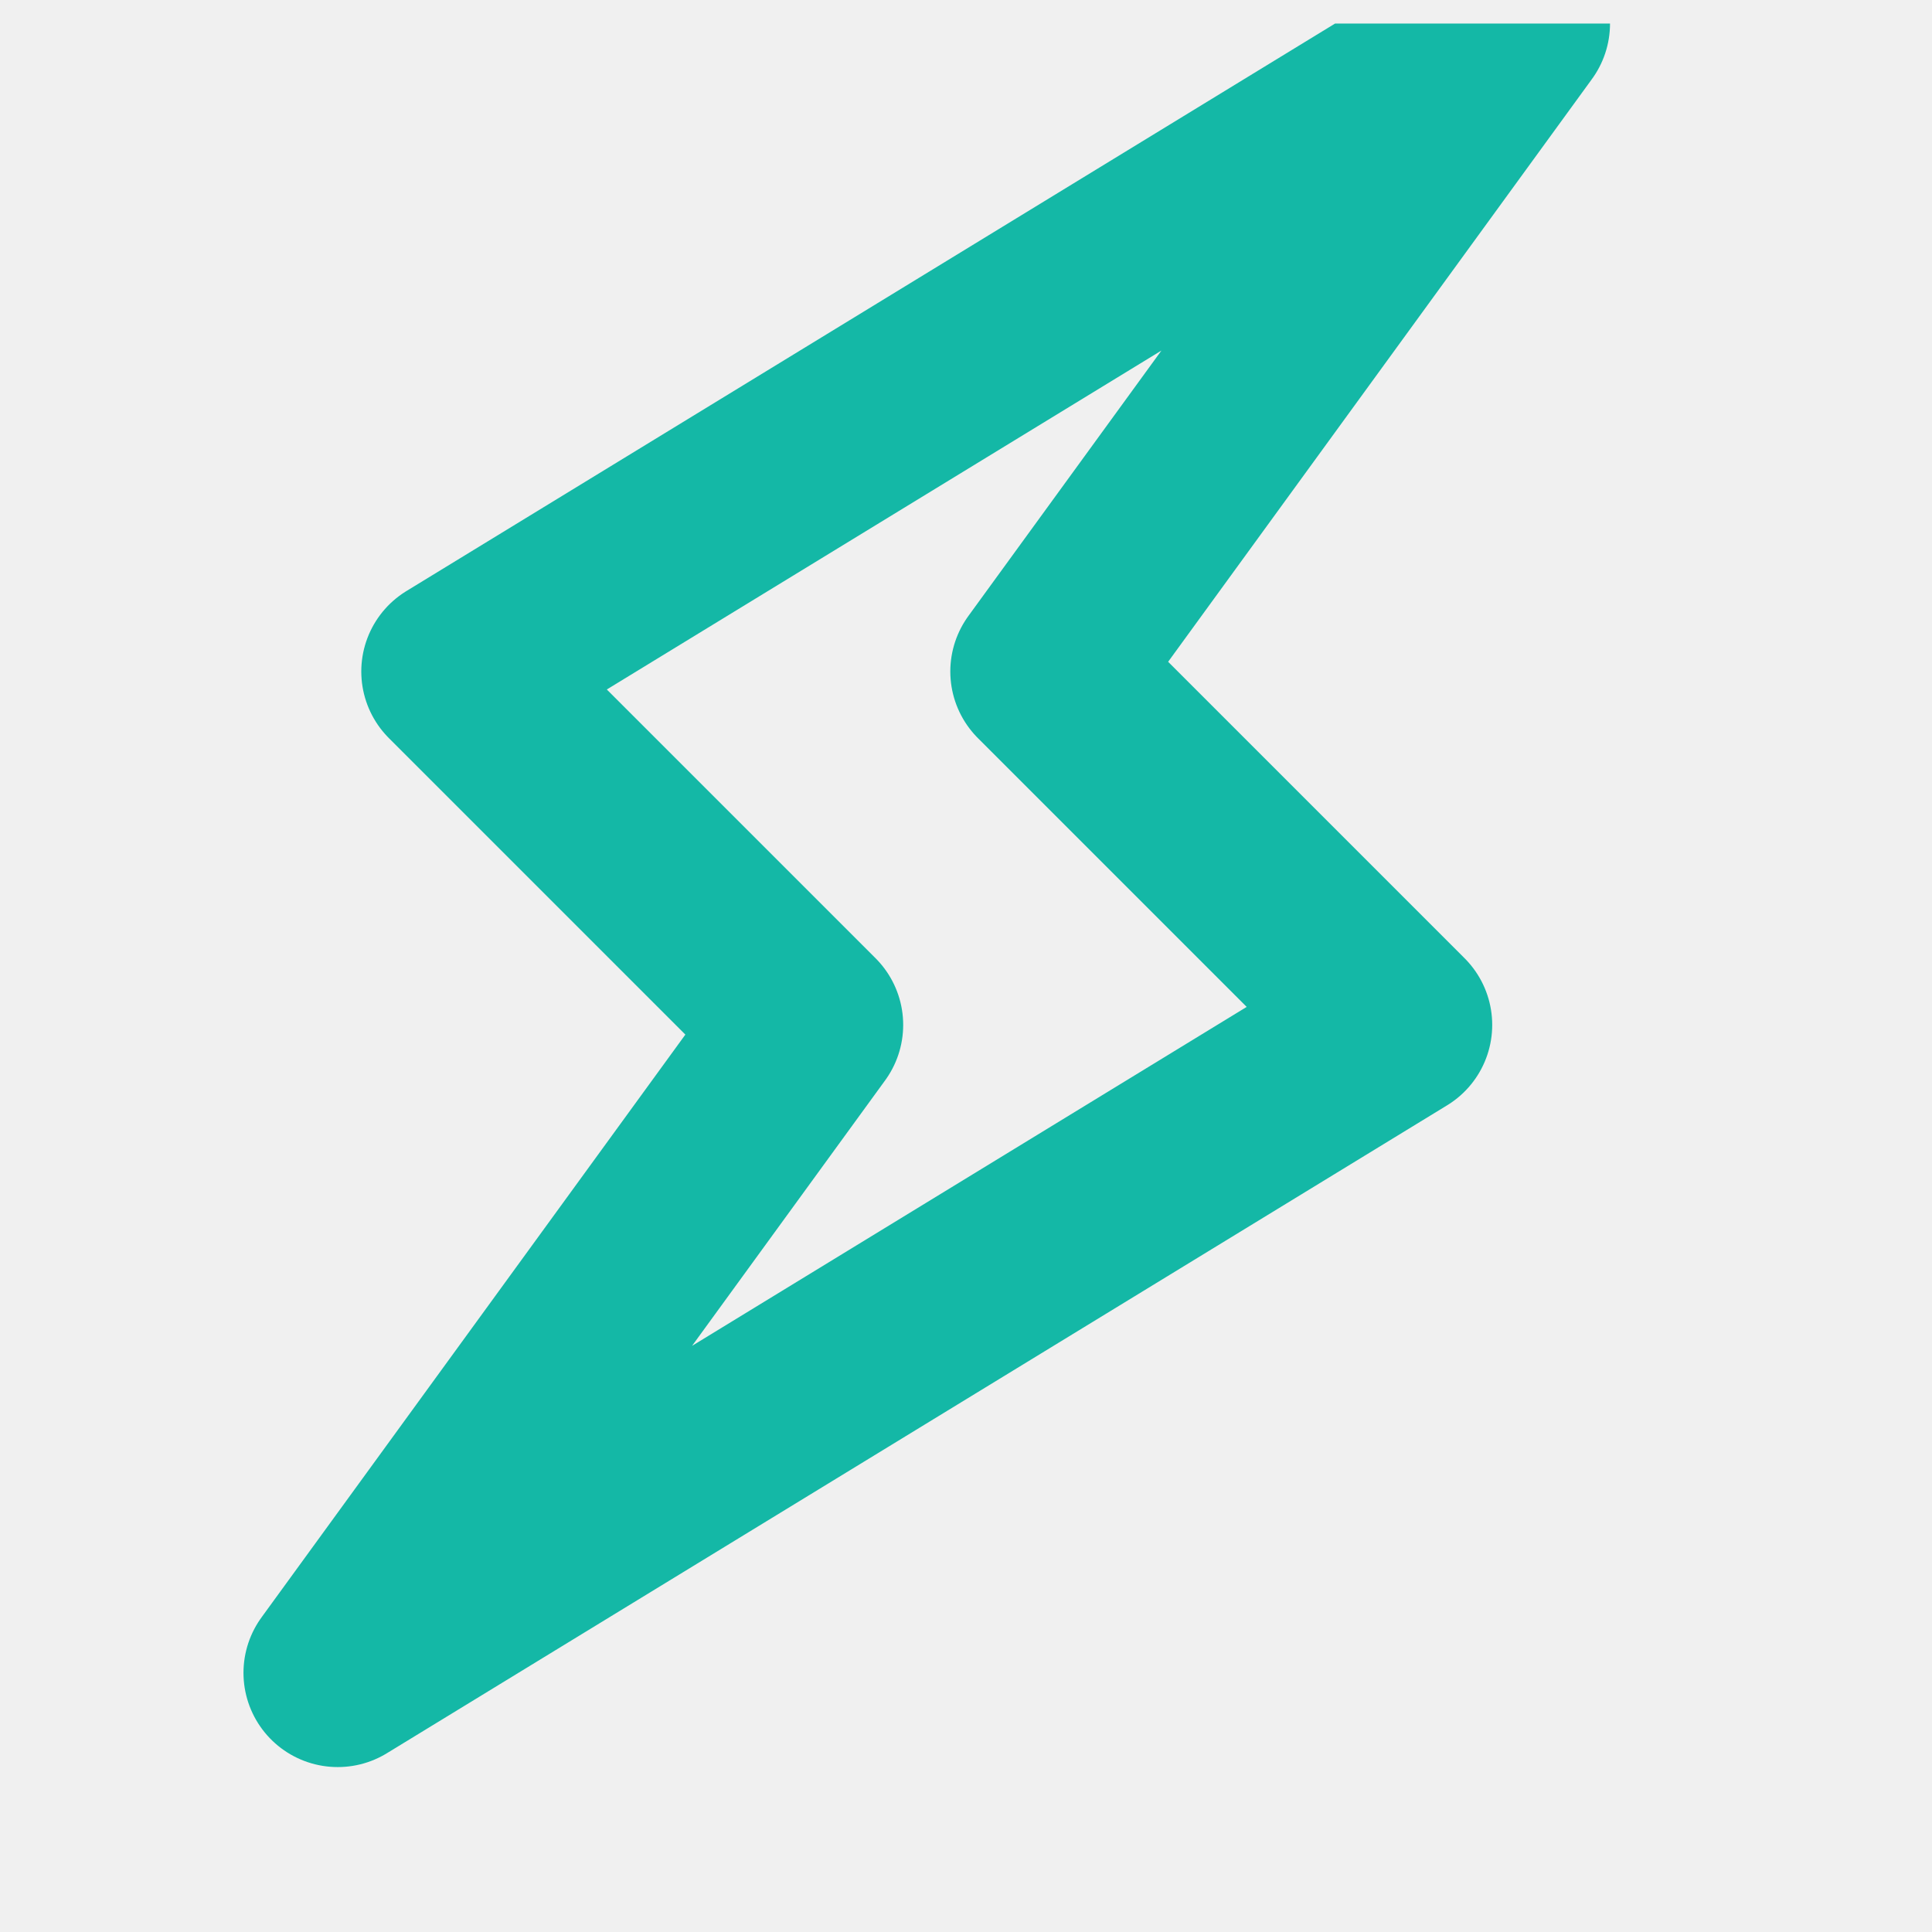
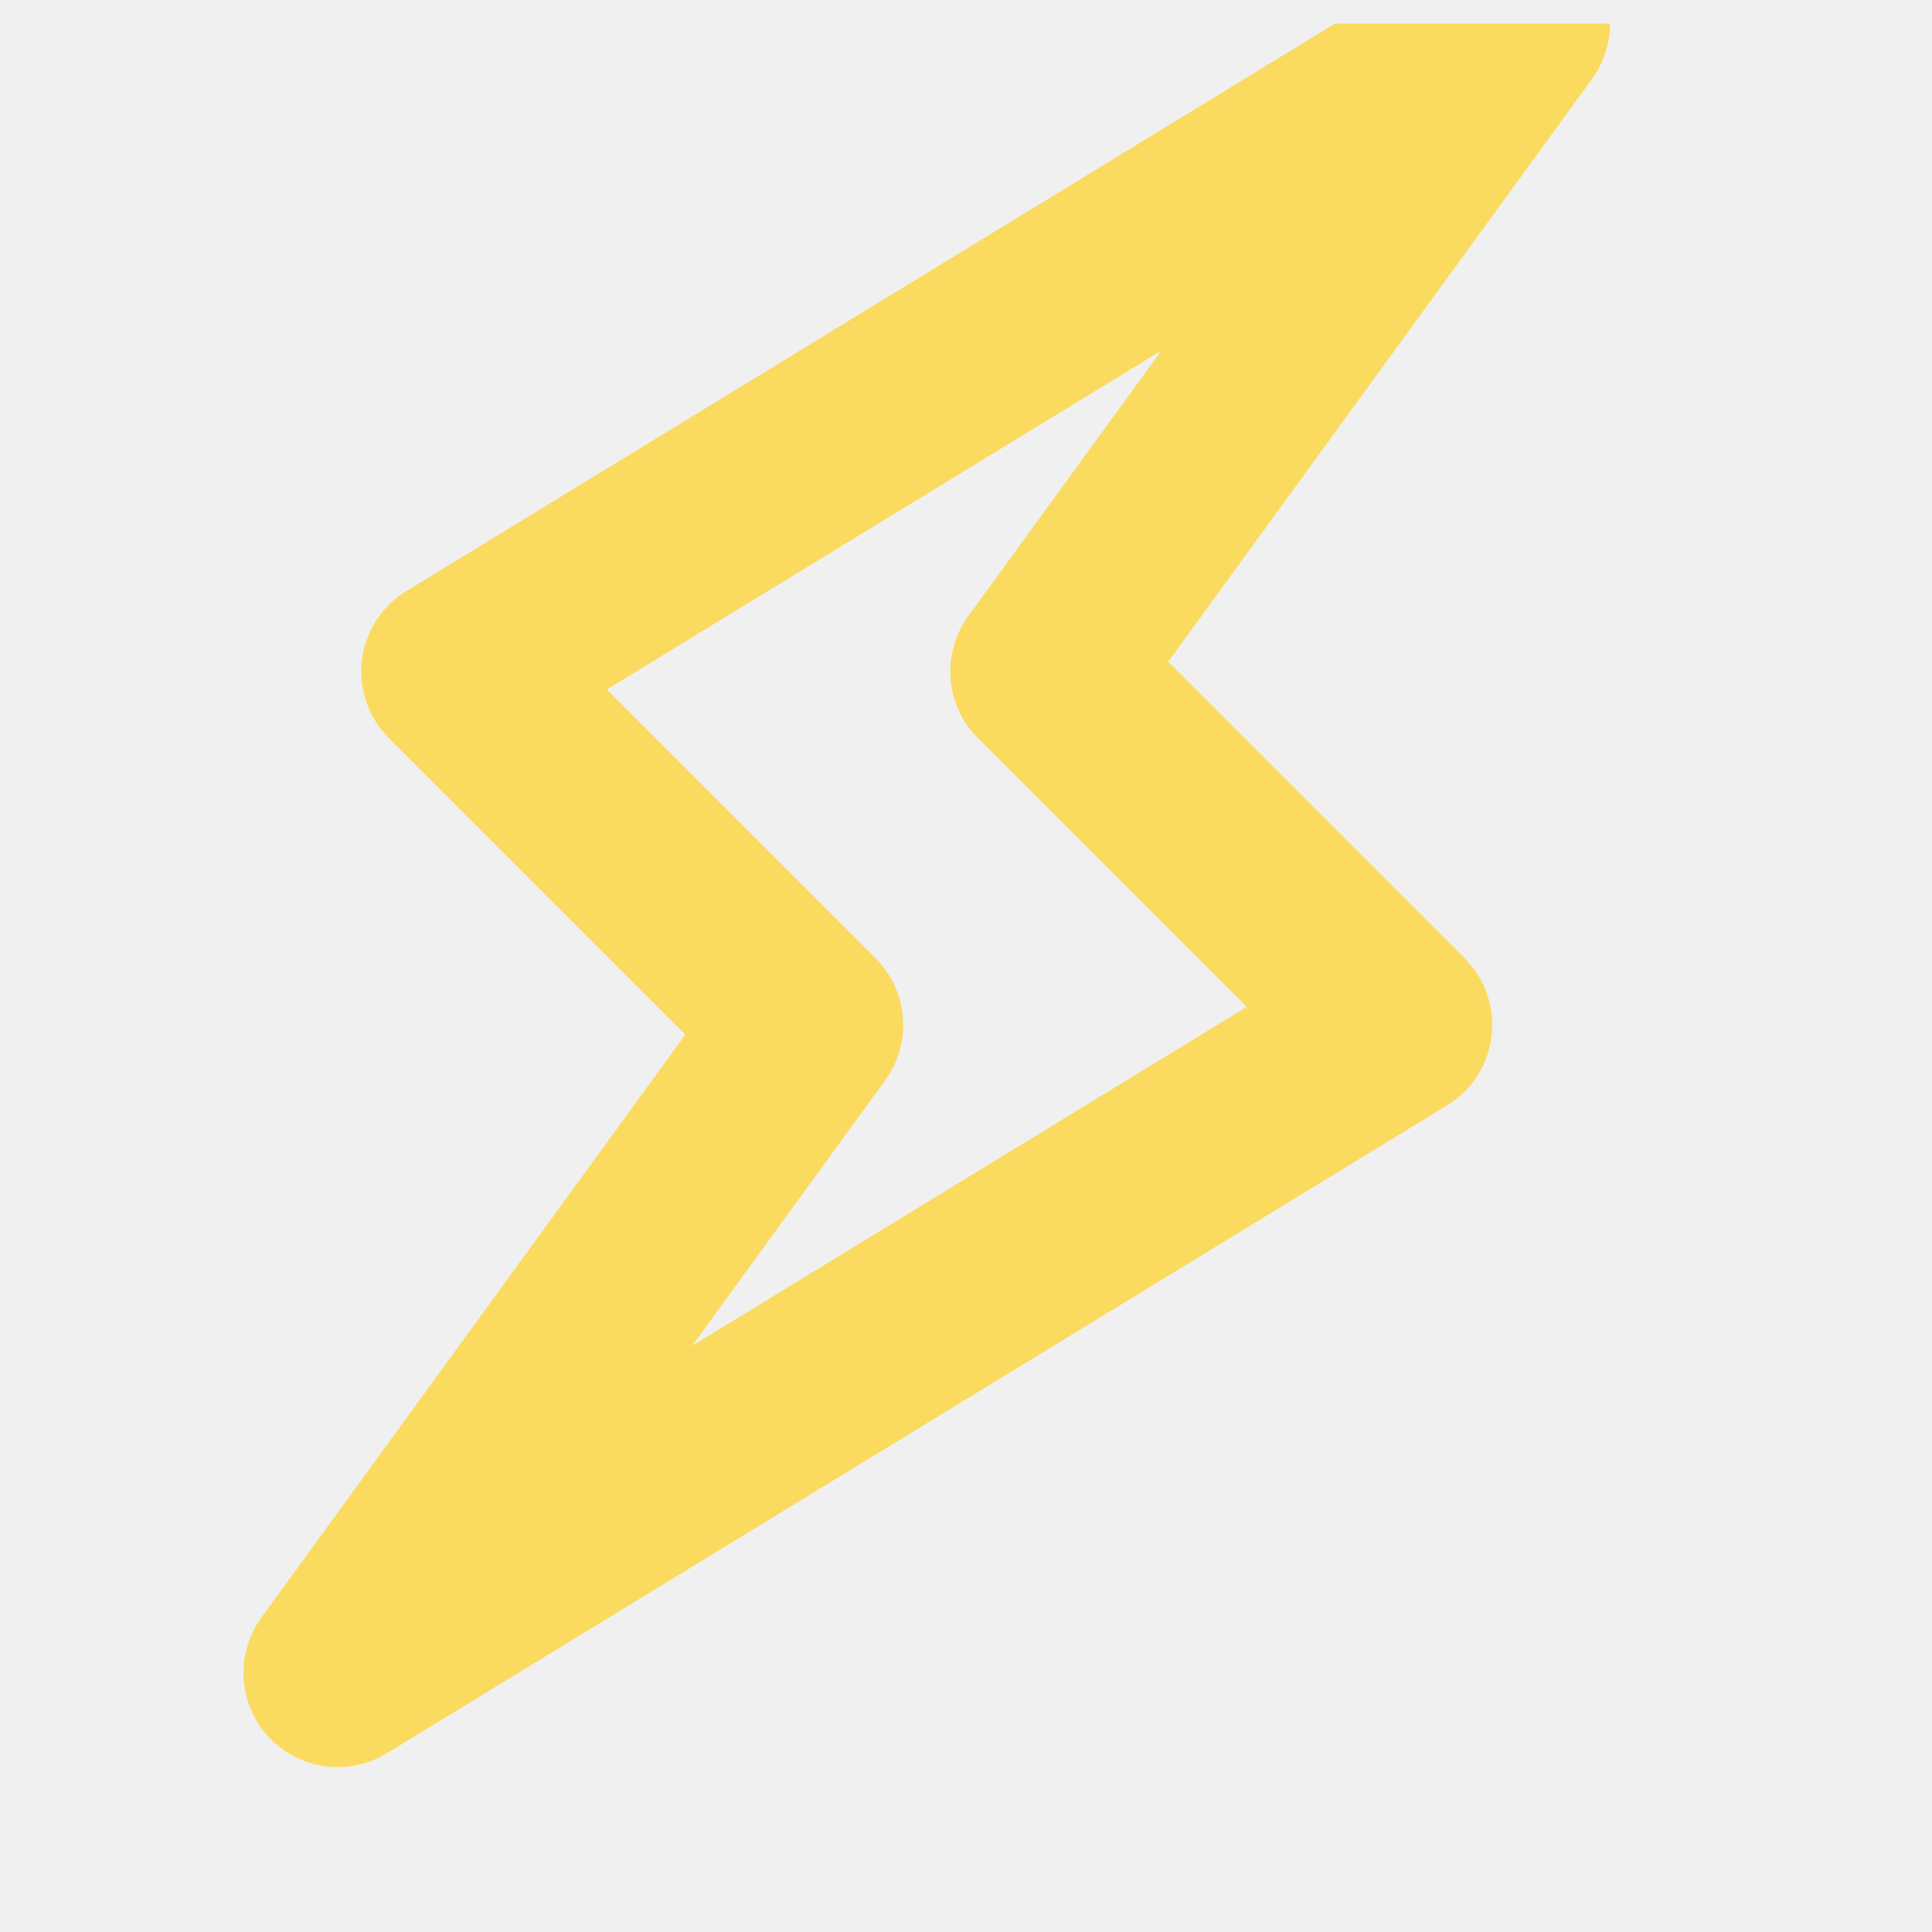
<svg xmlns="http://www.w3.org/2000/svg" width="41" height="41" viewBox="0 0 41 41" fill="none">
  <g clip-path="url(#clip0_2_121)">
-     <path d="M22.167 14.25L32.167 0.5L9.667 14.25L17.167 21.75L7.167 35.5L29.667 21.75L22.167 14.25Z" stroke="#14B8A6" stroke-width="4" stroke-linecap="round" stroke-linejoin="round" />
+     <path d="M22.167 14.25L32.167 0.5L9.667 14.25L17.167 21.75L7.167 35.5L29.667 21.75L22.167 14.25Z" stroke="#fadb5f" stroke-width="4" stroke-linecap="round" stroke-linejoin="round" />
  </g>
  <defs>
    <clipPath id="clip0_2_121">
      <rect width="40" height="40" fill="white" transform="translate(0.5 0.5)" />
    </clipPath>
  </defs>
</svg>
